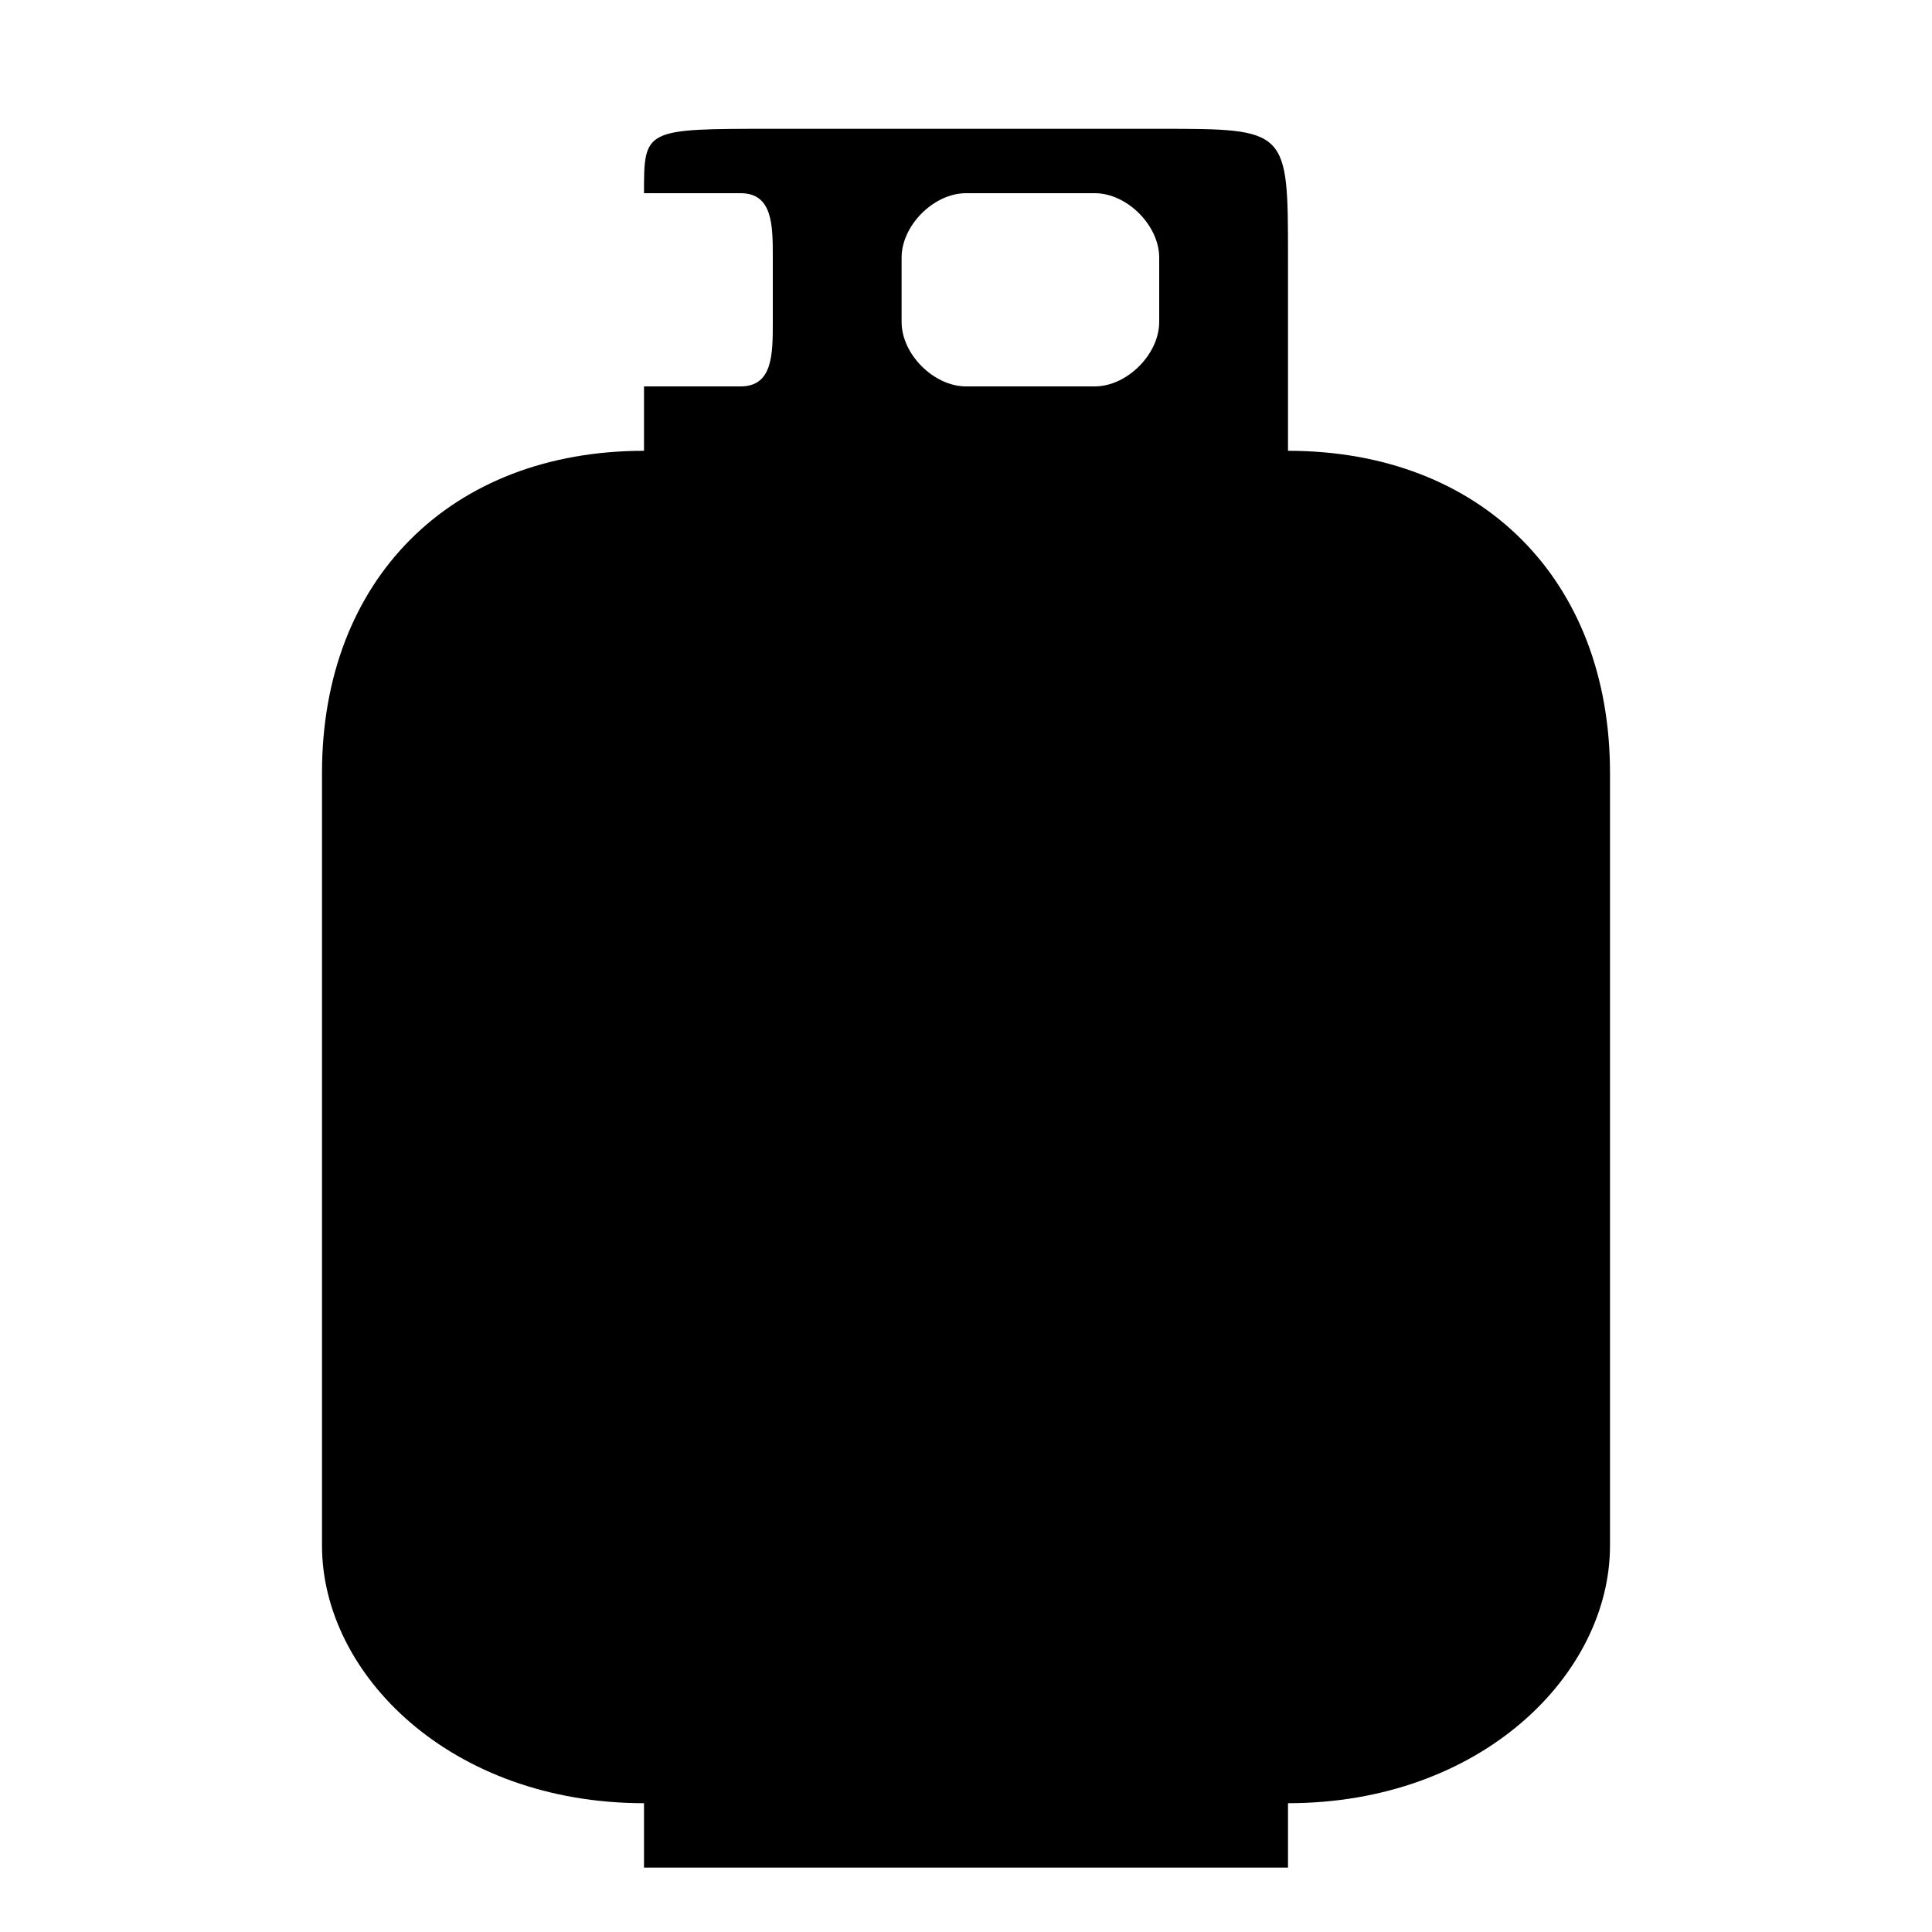
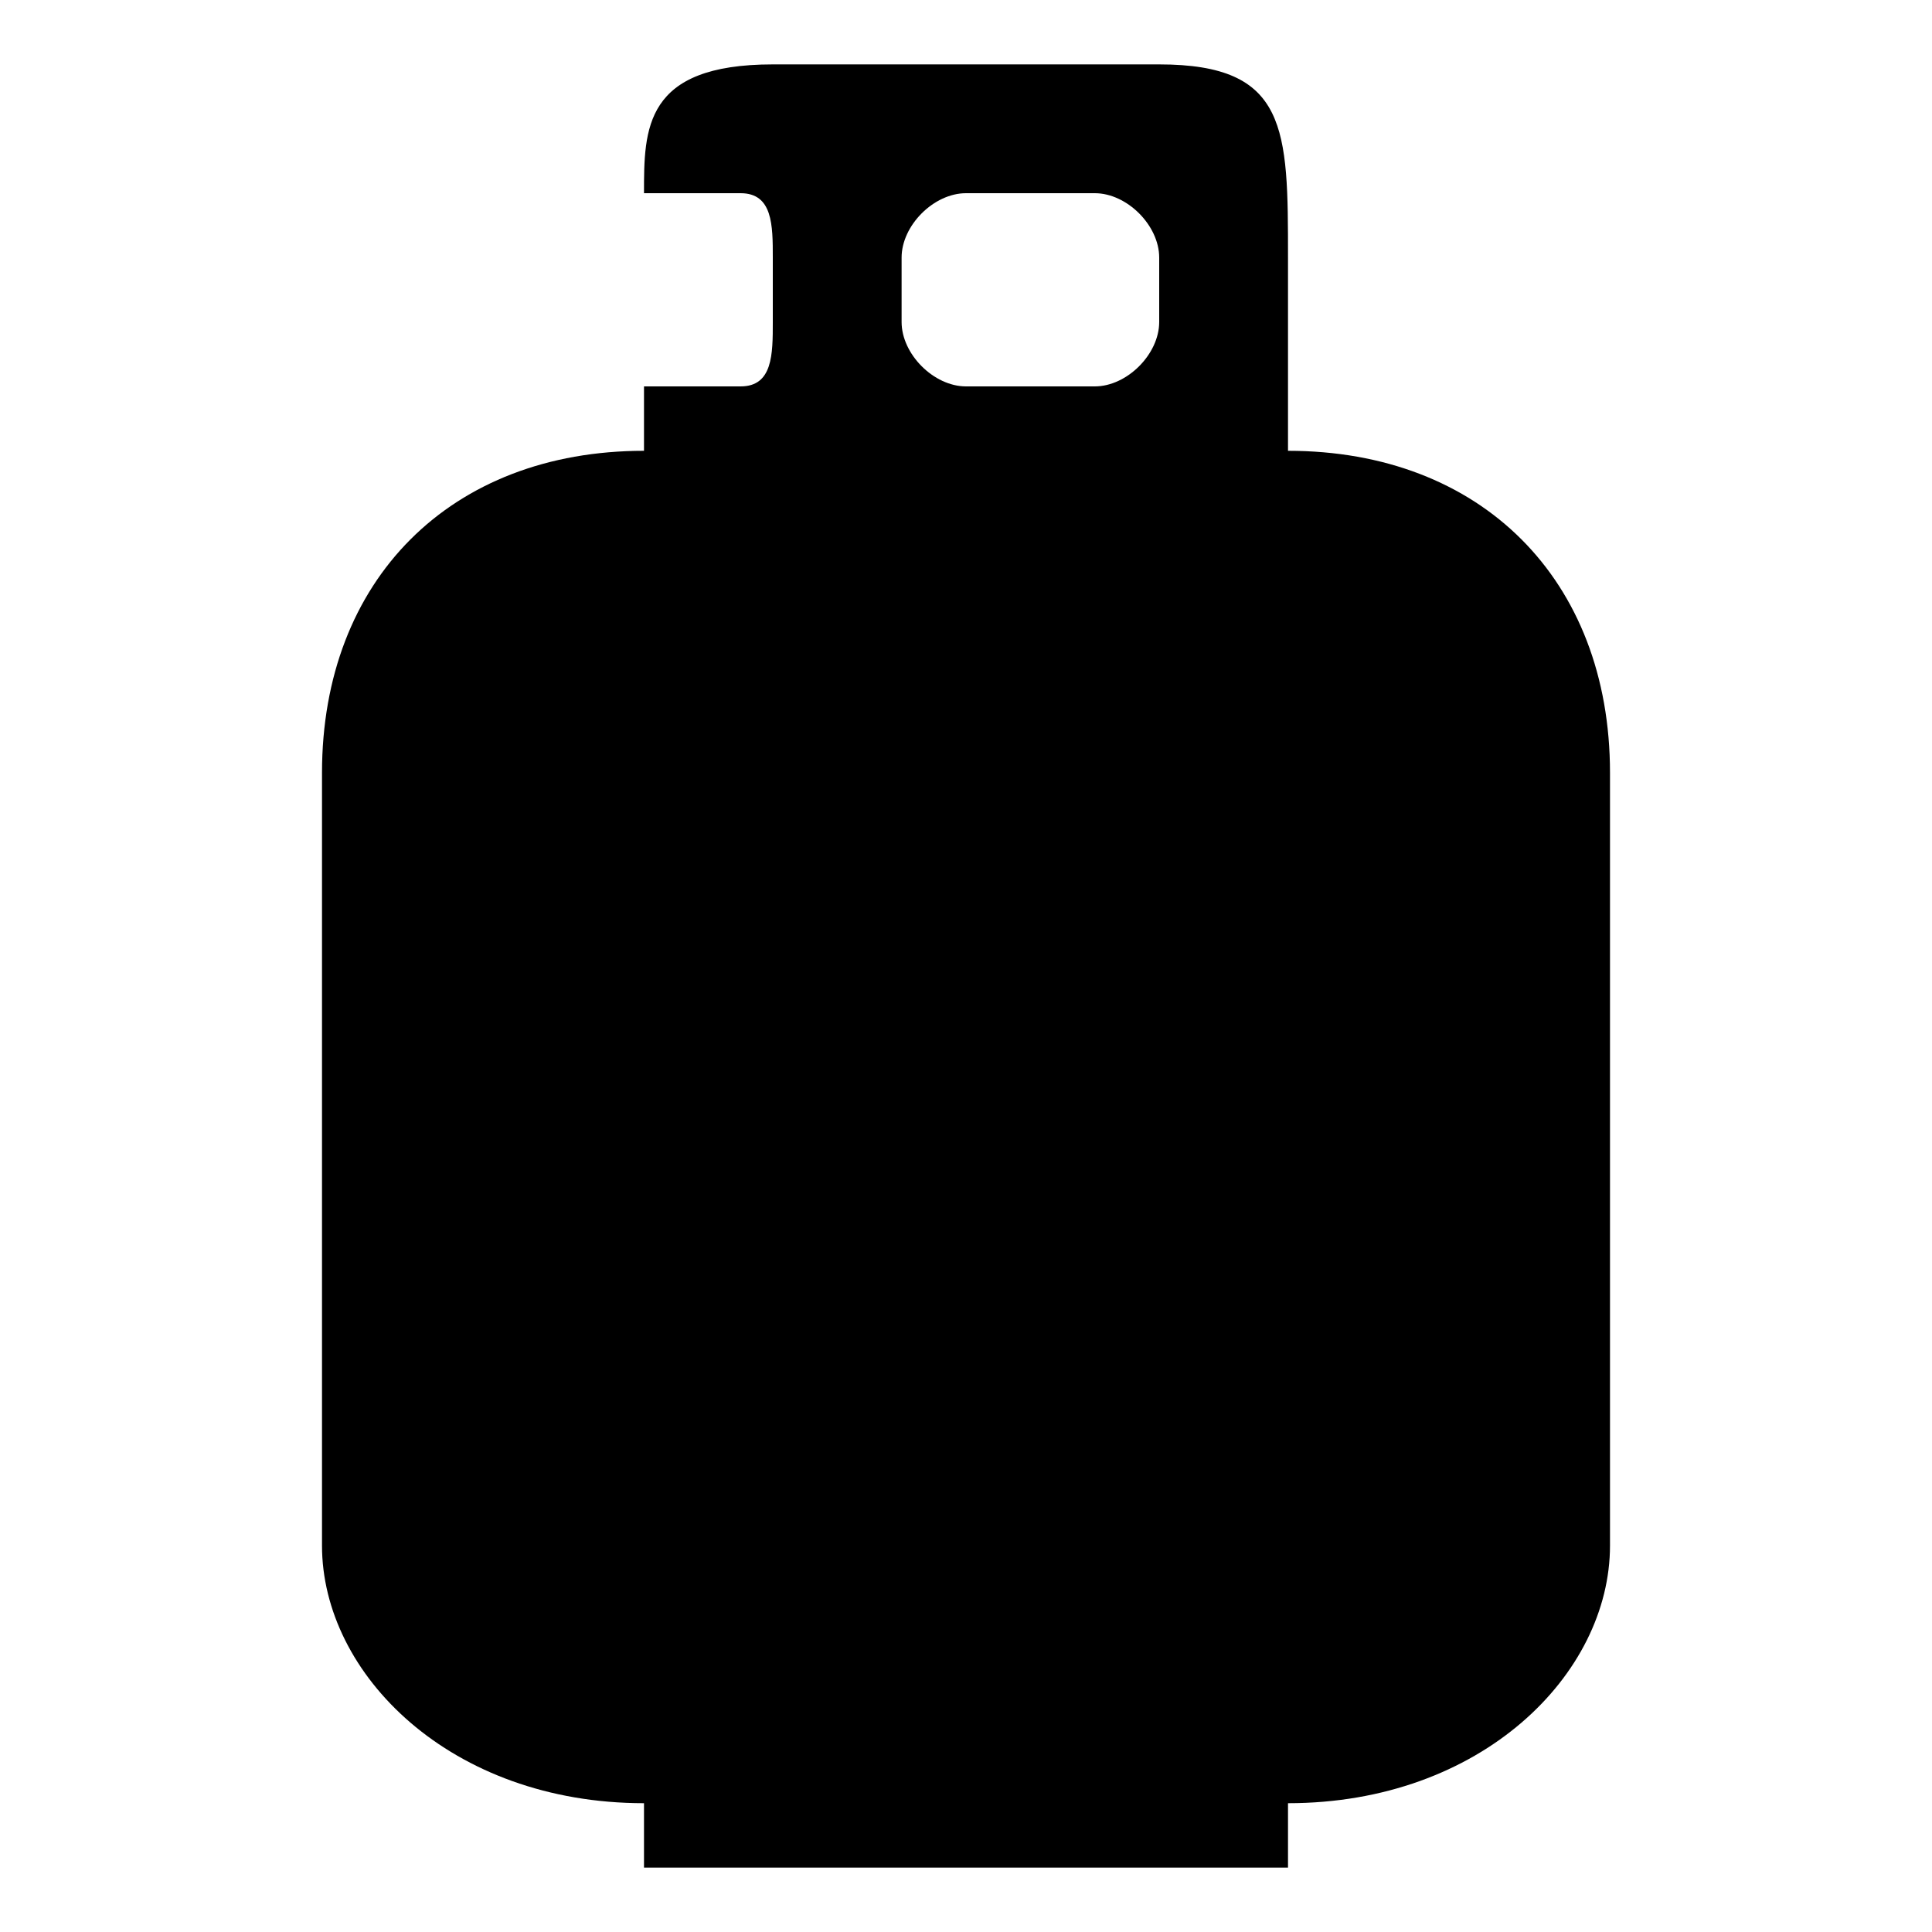
<svg xmlns="http://www.w3.org/2000/svg" version="1.1" x="0" y="0" width="15" height="15" viewBox="0 0 15 15">
-   <path d="M9,1 C10,1 10,1 10,2 L10,3.5 C11.5,3.5 12.5,4.5 12.5,6 L12.5,12 C12.5,13 11.5,14 10,14 L10,14.5 L5,14.5 L5,14 C3.5,14 2.5,13 2.5,12 L2.5,6 C2.5,4.5 3.5,3.5 5,3.5 C5,3.5 5,3 5,3 C5,3 5.75,3 5.75,3 C6,3 6,2.75 6,2.5 L6,2 C6,1.75 6,1.5 5.75,1.5 L5,1.5 C5,1 5,1 6,1 L9,1 z M8.5,1.5 L7.5,1.5 C7.25,1.5 7,1.75 7,2 L7,2.5 C7,2.75 7.25,3 7.5,3 L8.5,3 C8.75,3 9,2.75 9,2.5 L9,2 C9,1.75 8.75,1.5 8.5,1.5 z" />
+   <path d="M9,0.5 C10,0.5 10,1 10,2 L10,3.5 C11.5,3.5 12.5,4.5 12.5,6 L12.5,12 C12.5,13 11.5,14 10,14 L10,14.5 L5,14.5 L5,14 C3.5,14 2.5,13 2.5,12 L2.5,6 C2.5,4.5 3.5,3.5 5,3.5 C5,3.5 5,3 5,3 C5,3 5.75,3 5.75,3 C6,3 6,2.75 6,2.5 L6,2 C6,1.75 6,1.5 5.75,1.5 L5,1.5 C5,1 5,0.5 6,0.5 L9,0.5 z M8.5,1.5 L7.5,1.5 C7.25,1.5 7,1.75 7,2 L7,2.5 C7,2.75 7.25,3 7.5,3 L8.5,3 C8.75,3 9,2.75 9,2.5 L9,2 C9,1.75 8.75,1.5 8.5,1.5 z" />
</svg>
